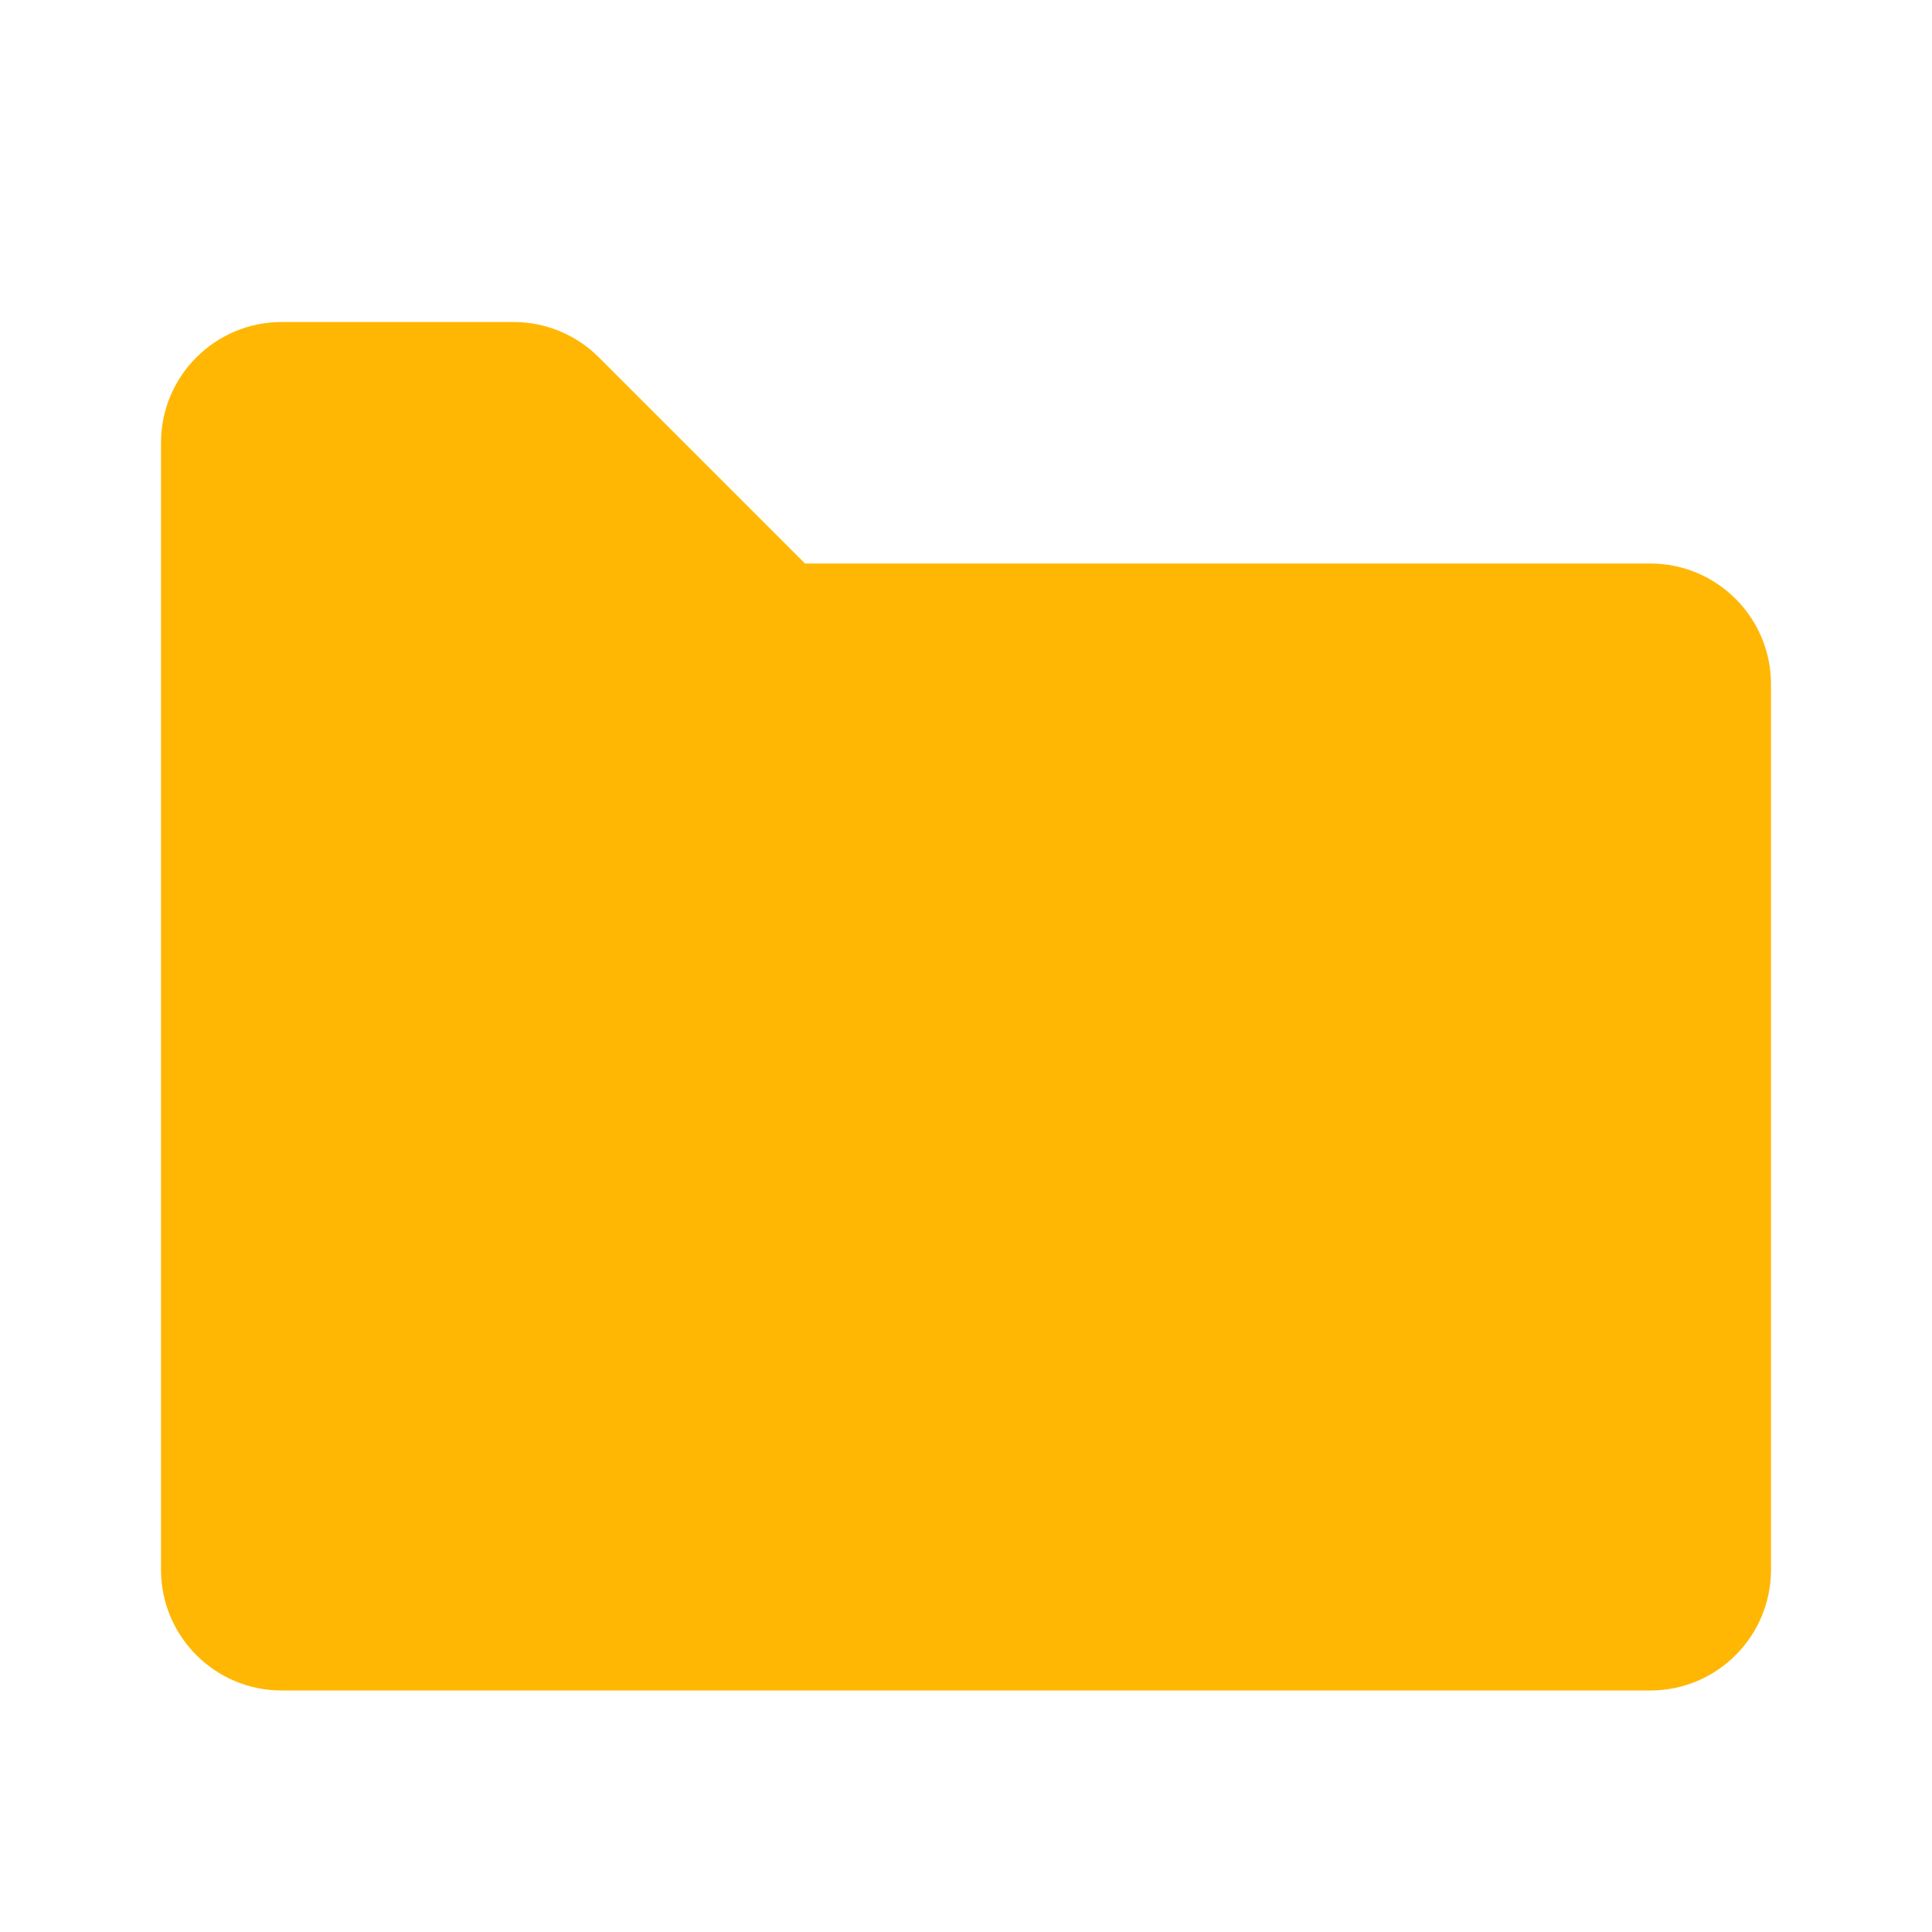
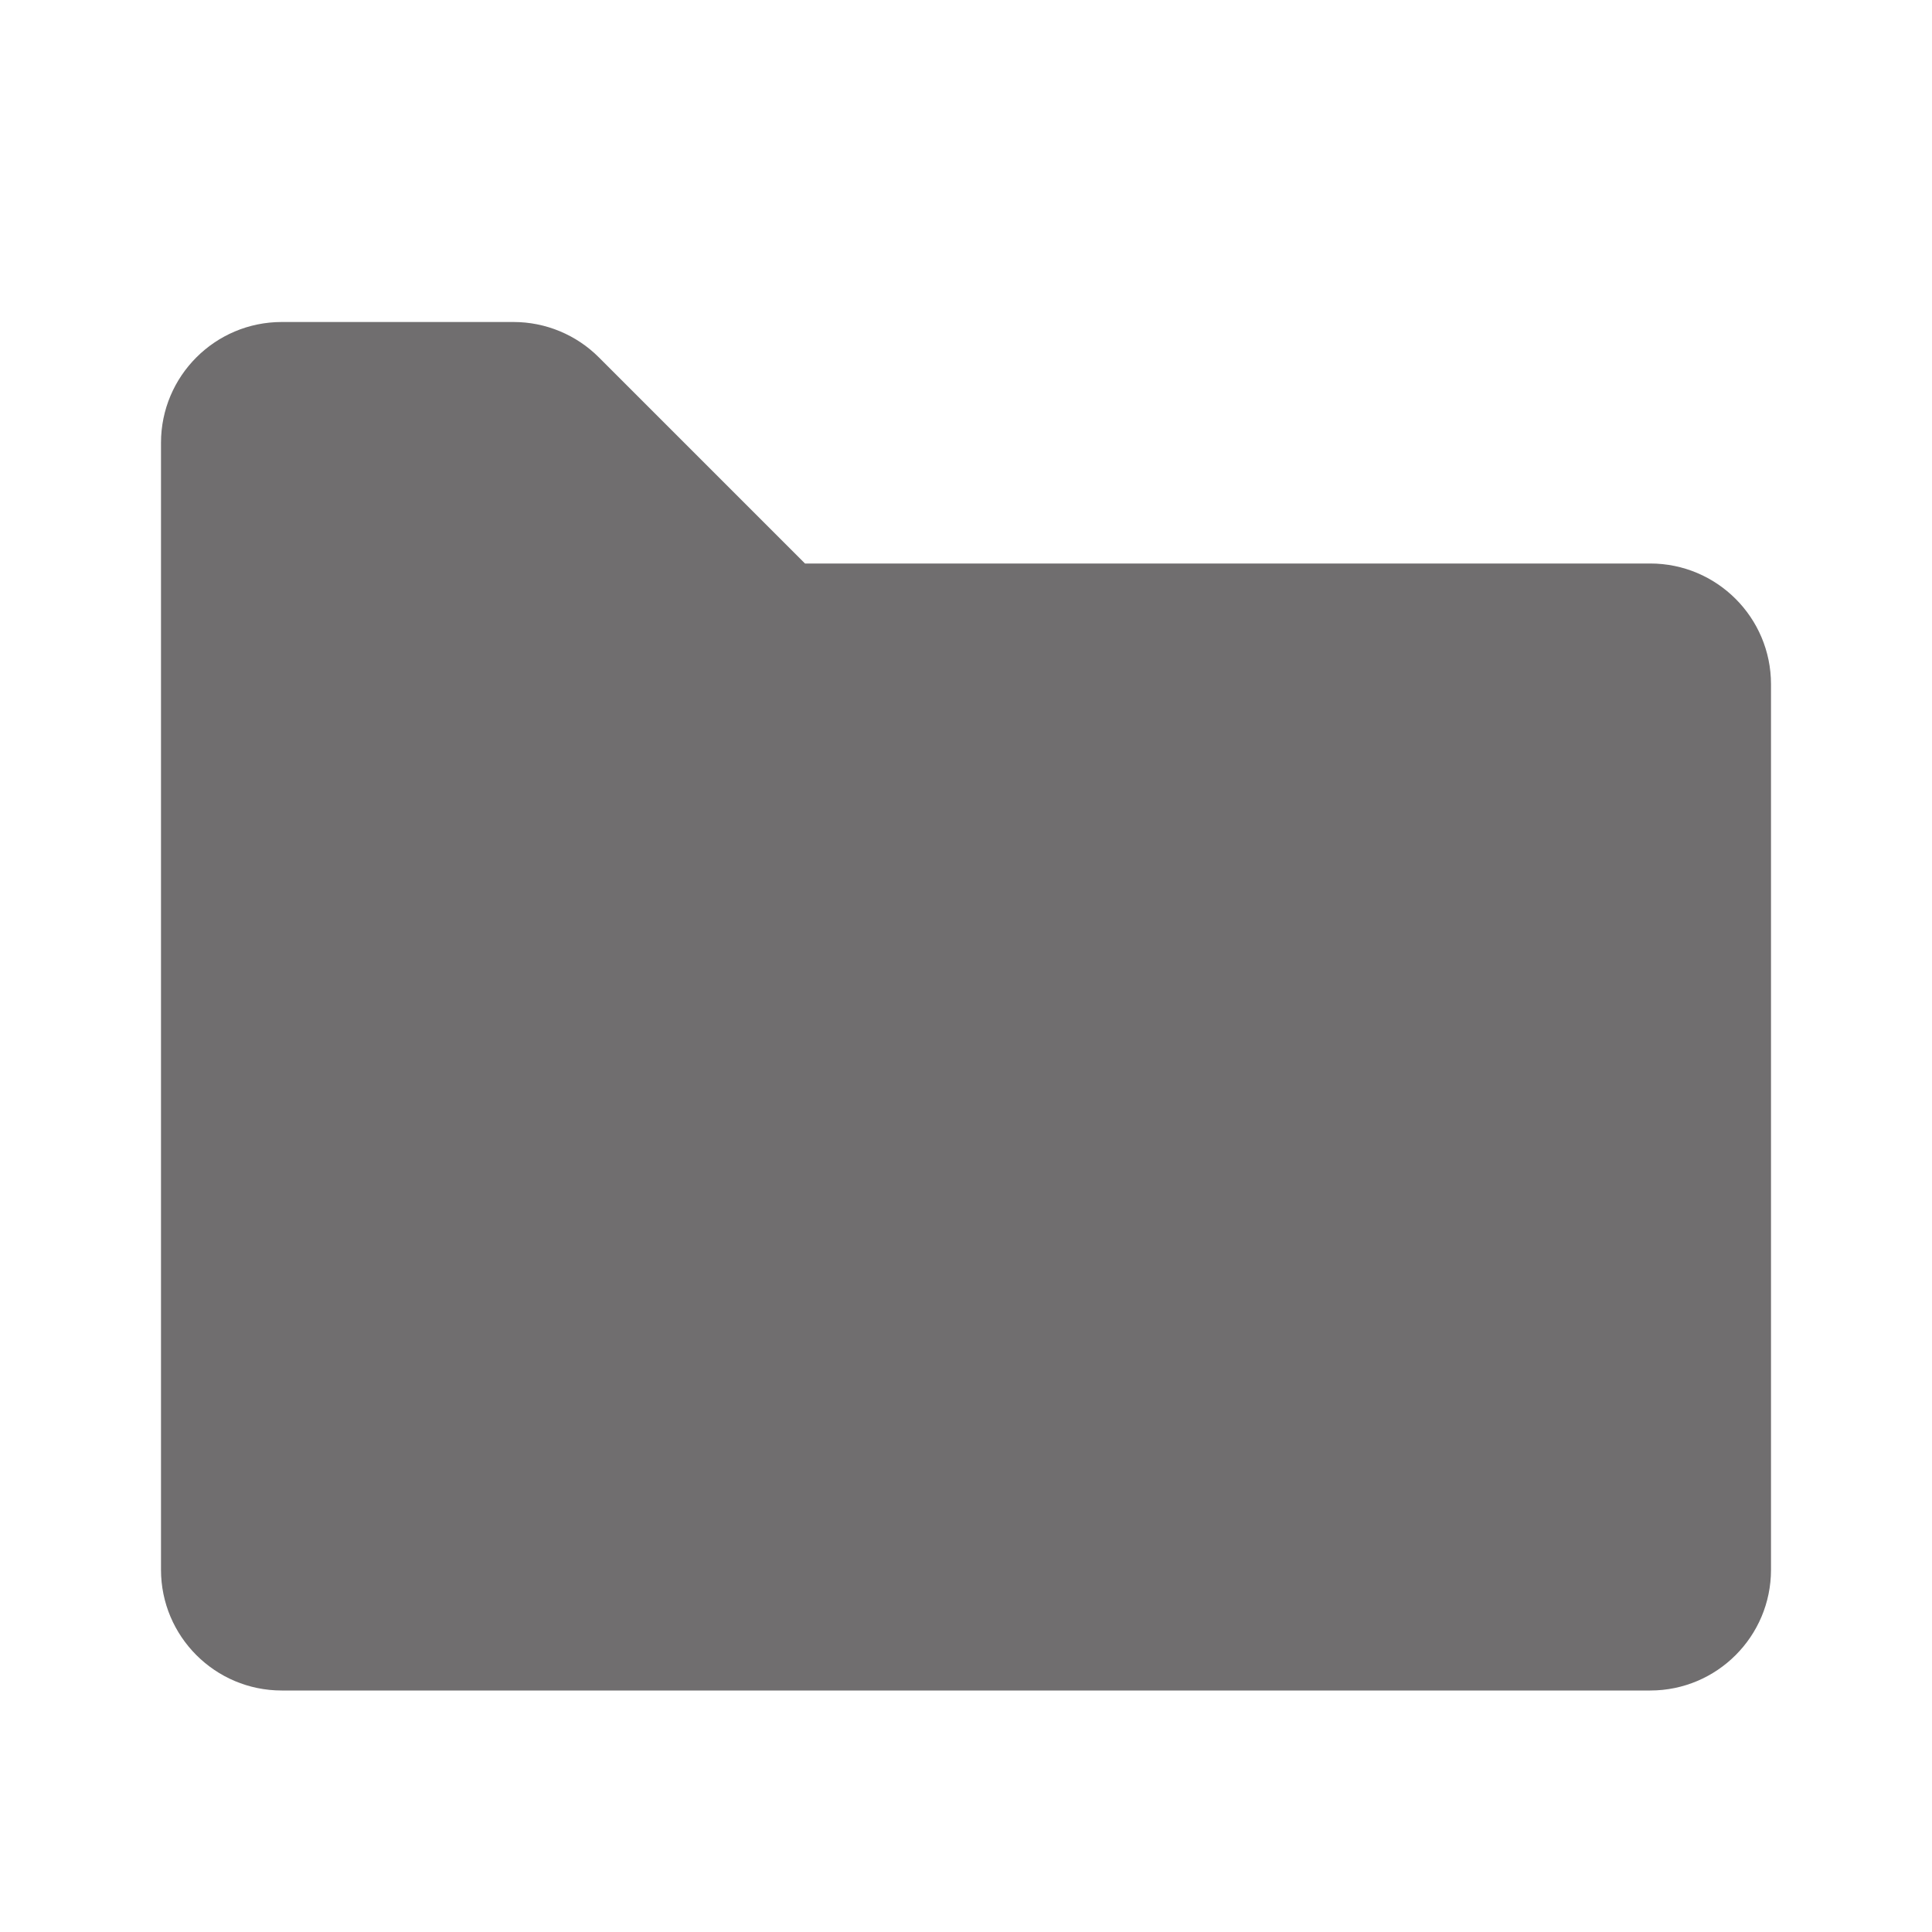
<svg xmlns="http://www.w3.org/2000/svg" width="24px" height="24px" viewBox="0 0 24 24" version="1.1">
  <g id="Stockholm-icons-/-Files-/-Folder-solid" stroke="none" stroke-width="1" fill="none" fill-rule="evenodd">
    <rect id="bound" x="0" y="0" width="24" height="24" />
-     <path d="M3.5,21 L20.5,21 C21.328,21 22,20.328 22,19.5 L22,8.5 C22,7.672 21.328,7 20.5,7 L10,7 L7.439,4.439 C7.158,4.158 6.777,4 6.379,4 L3.5,4 C2.672,4 2,4.672 2,5.5 L2,19.5 C2,20.328 2.672,21 3.5,21 Z" id="Combined-Shape" fill="#ffb703" />
+     <path d="M3.5,21 L20.5,21 C21.328,21 22,20.328 22,19.5 L22,8.5 C22,7.672 21.328,7 20.5,7 L10,7 L7.439,4.439 C7.158,4.158 6.777,4 6.379,4 L3.5,4 C2.672,4 2,4.672 2,5.5 L2,19.5 C2,20.328 2.672,21 3.5,21 Z" id="Combined-Shape" fill="#706e6f" />
  </g>
</svg>
